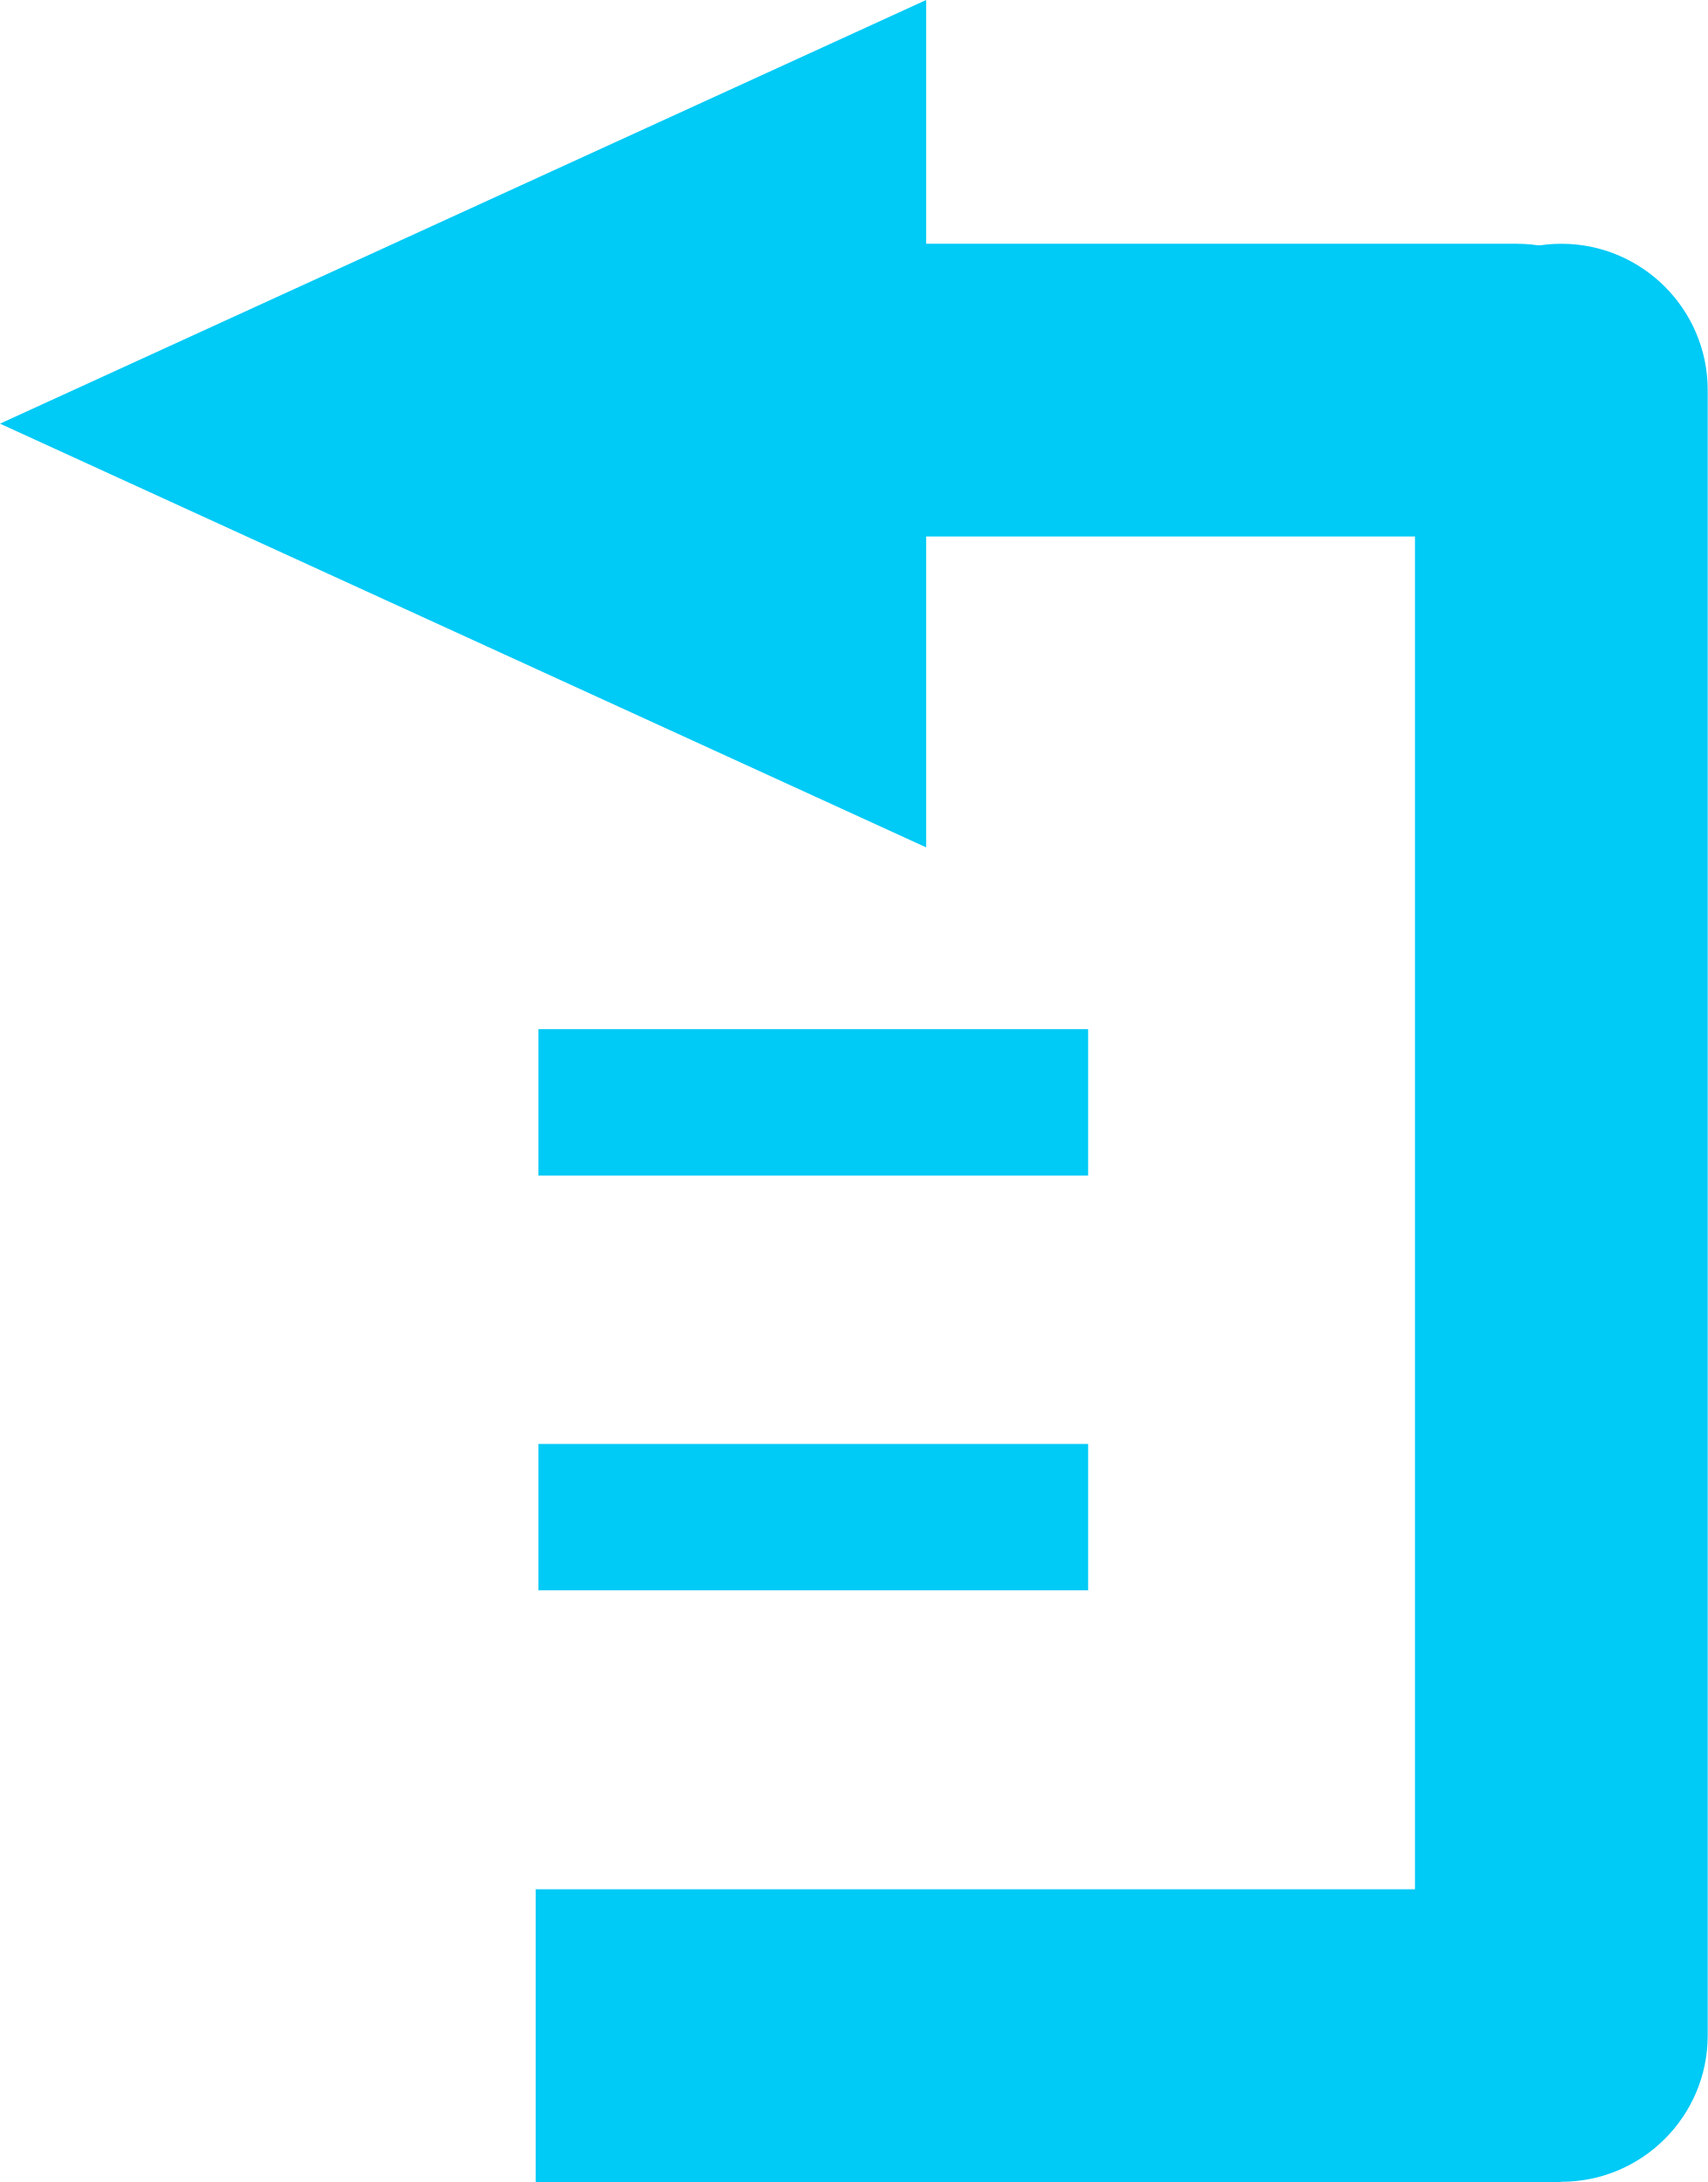
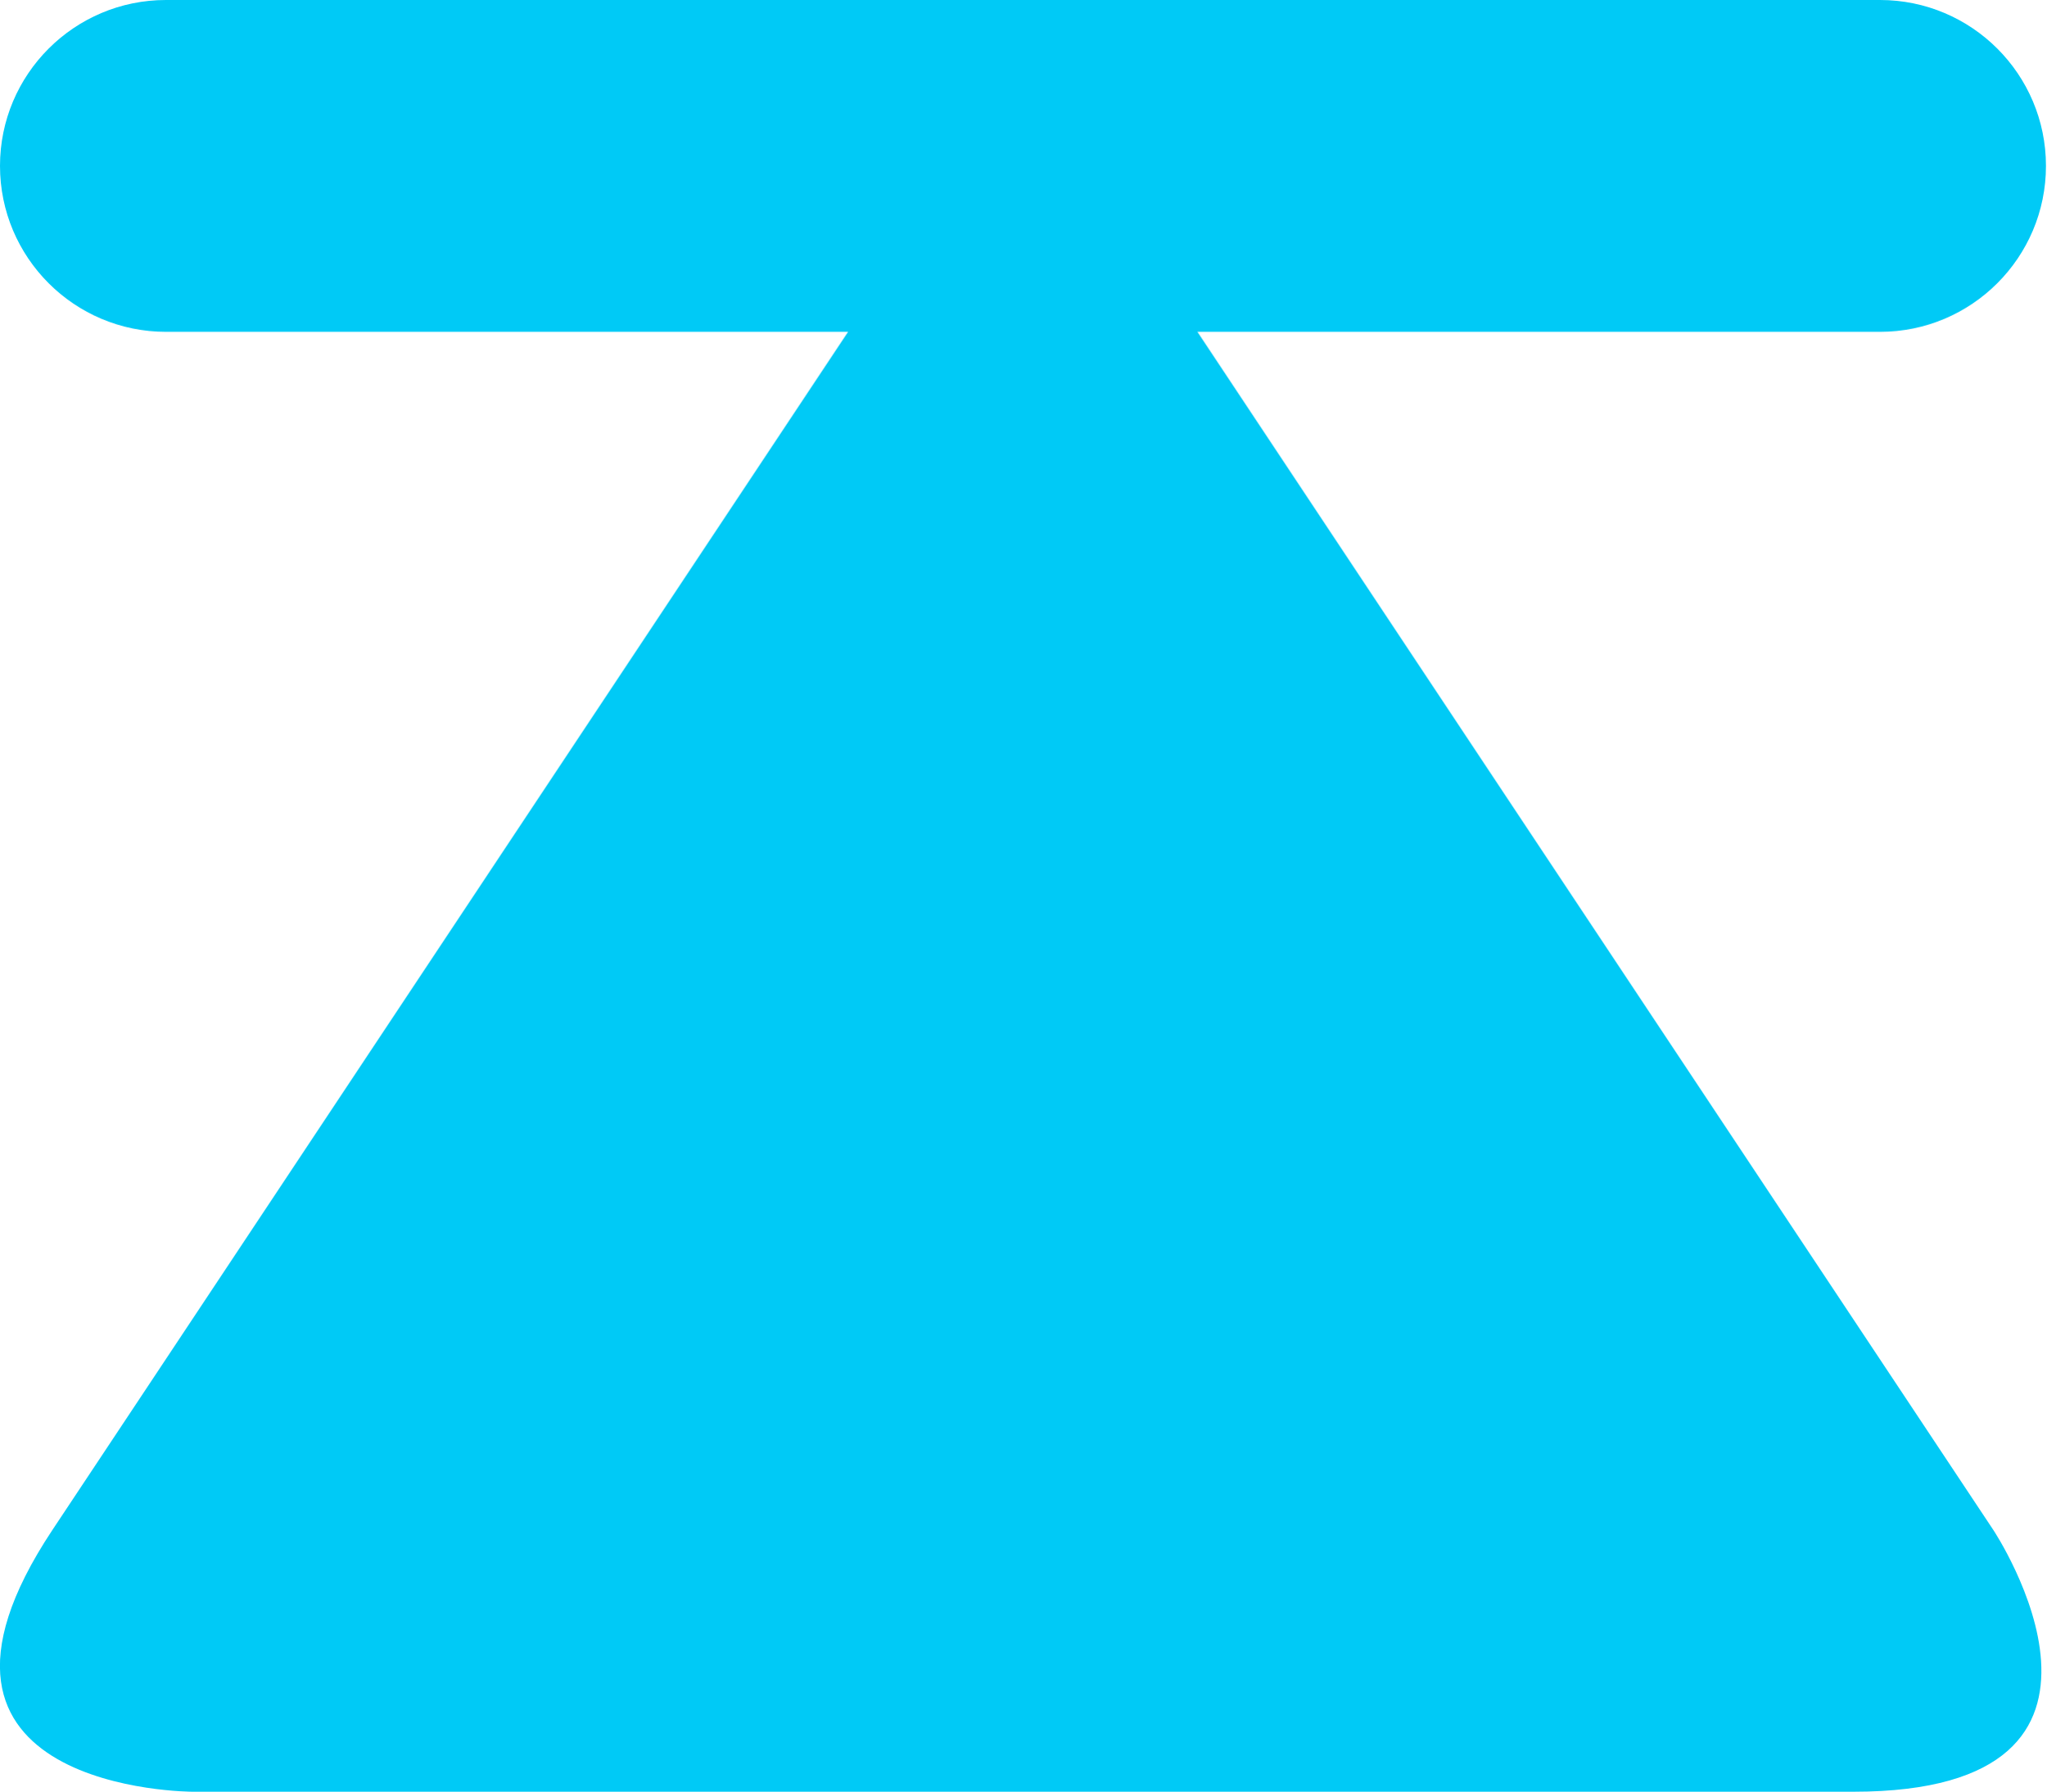
- <svg xmlns="http://www.w3.org/2000/svg" version="1.1" id="Vrstva_1" x="0px" y="0px" width="23.336px" height="29.816px" viewBox="0 0 23.336 29.816" enable-background="new 0 0 23.336 29.816" xml:space="preserve">
+ <svg xmlns="http://www.w3.org/2000/svg" version="1.1" id="Vrstva_1" x="0px" y="0px" width="9.248px" height="8.1px" viewBox="-0.574 0.574 9.248 8.1" enable-background="new -0.574 0.574 9.248 8.1" xml:space="preserve">
  <g>
-     <path fill="#00CAF6" d="M20.727,3.331H7.545c-1.104,0-2,0.896-2,2s0.896,2,2,2h13.181c1.104,0,2-0.896,2-2   S21.831,3.331,20.727,3.331" />
-     <path fill="#00CAF6" d="M19.336,5.331v22.482c0,1.104,0.896,2,2,2s2-0.896,2-2V5.331c0-1.104-0.896-2-2-2   S19.336,4.227,19.336,5.331" />
-     <polyline fill="#00CAF6" points="21.329,25.816 7.32,25.816 7.32,29.816 21.329,29.816  " />
-     <polyline fill="#00CAF6" points="14.869,19.731 7.357,19.731 7.357,21.731 14.869,21.731  " />
-     <polyline fill="#00CAF6" points="14.869,14.063 7.357,14.063 7.357,16.063 14.869,16.063  " />
-     <polygon fill="#00CAF6" points="12.656,0 0,5.789 12.656,11.579  " />
+     <path fill="#00CAF6" d="M8.436,7.492L4.838,2.074h3.085c0.414,0,0.75-0.336,0.75-0.75s-0.336-0.75-0.75-0.75H0.176   c-0.414,0-0.75,0.336-0.75,0.75s0.336,0.75,0.75,0.75h3.083l-3.597,5.418c-0.784,1.182,0.634,1.182,0.634,1.182h7.507   C9.22,8.674,8.436,7.492,8.436,7.492z" />
  </g>
</svg>
